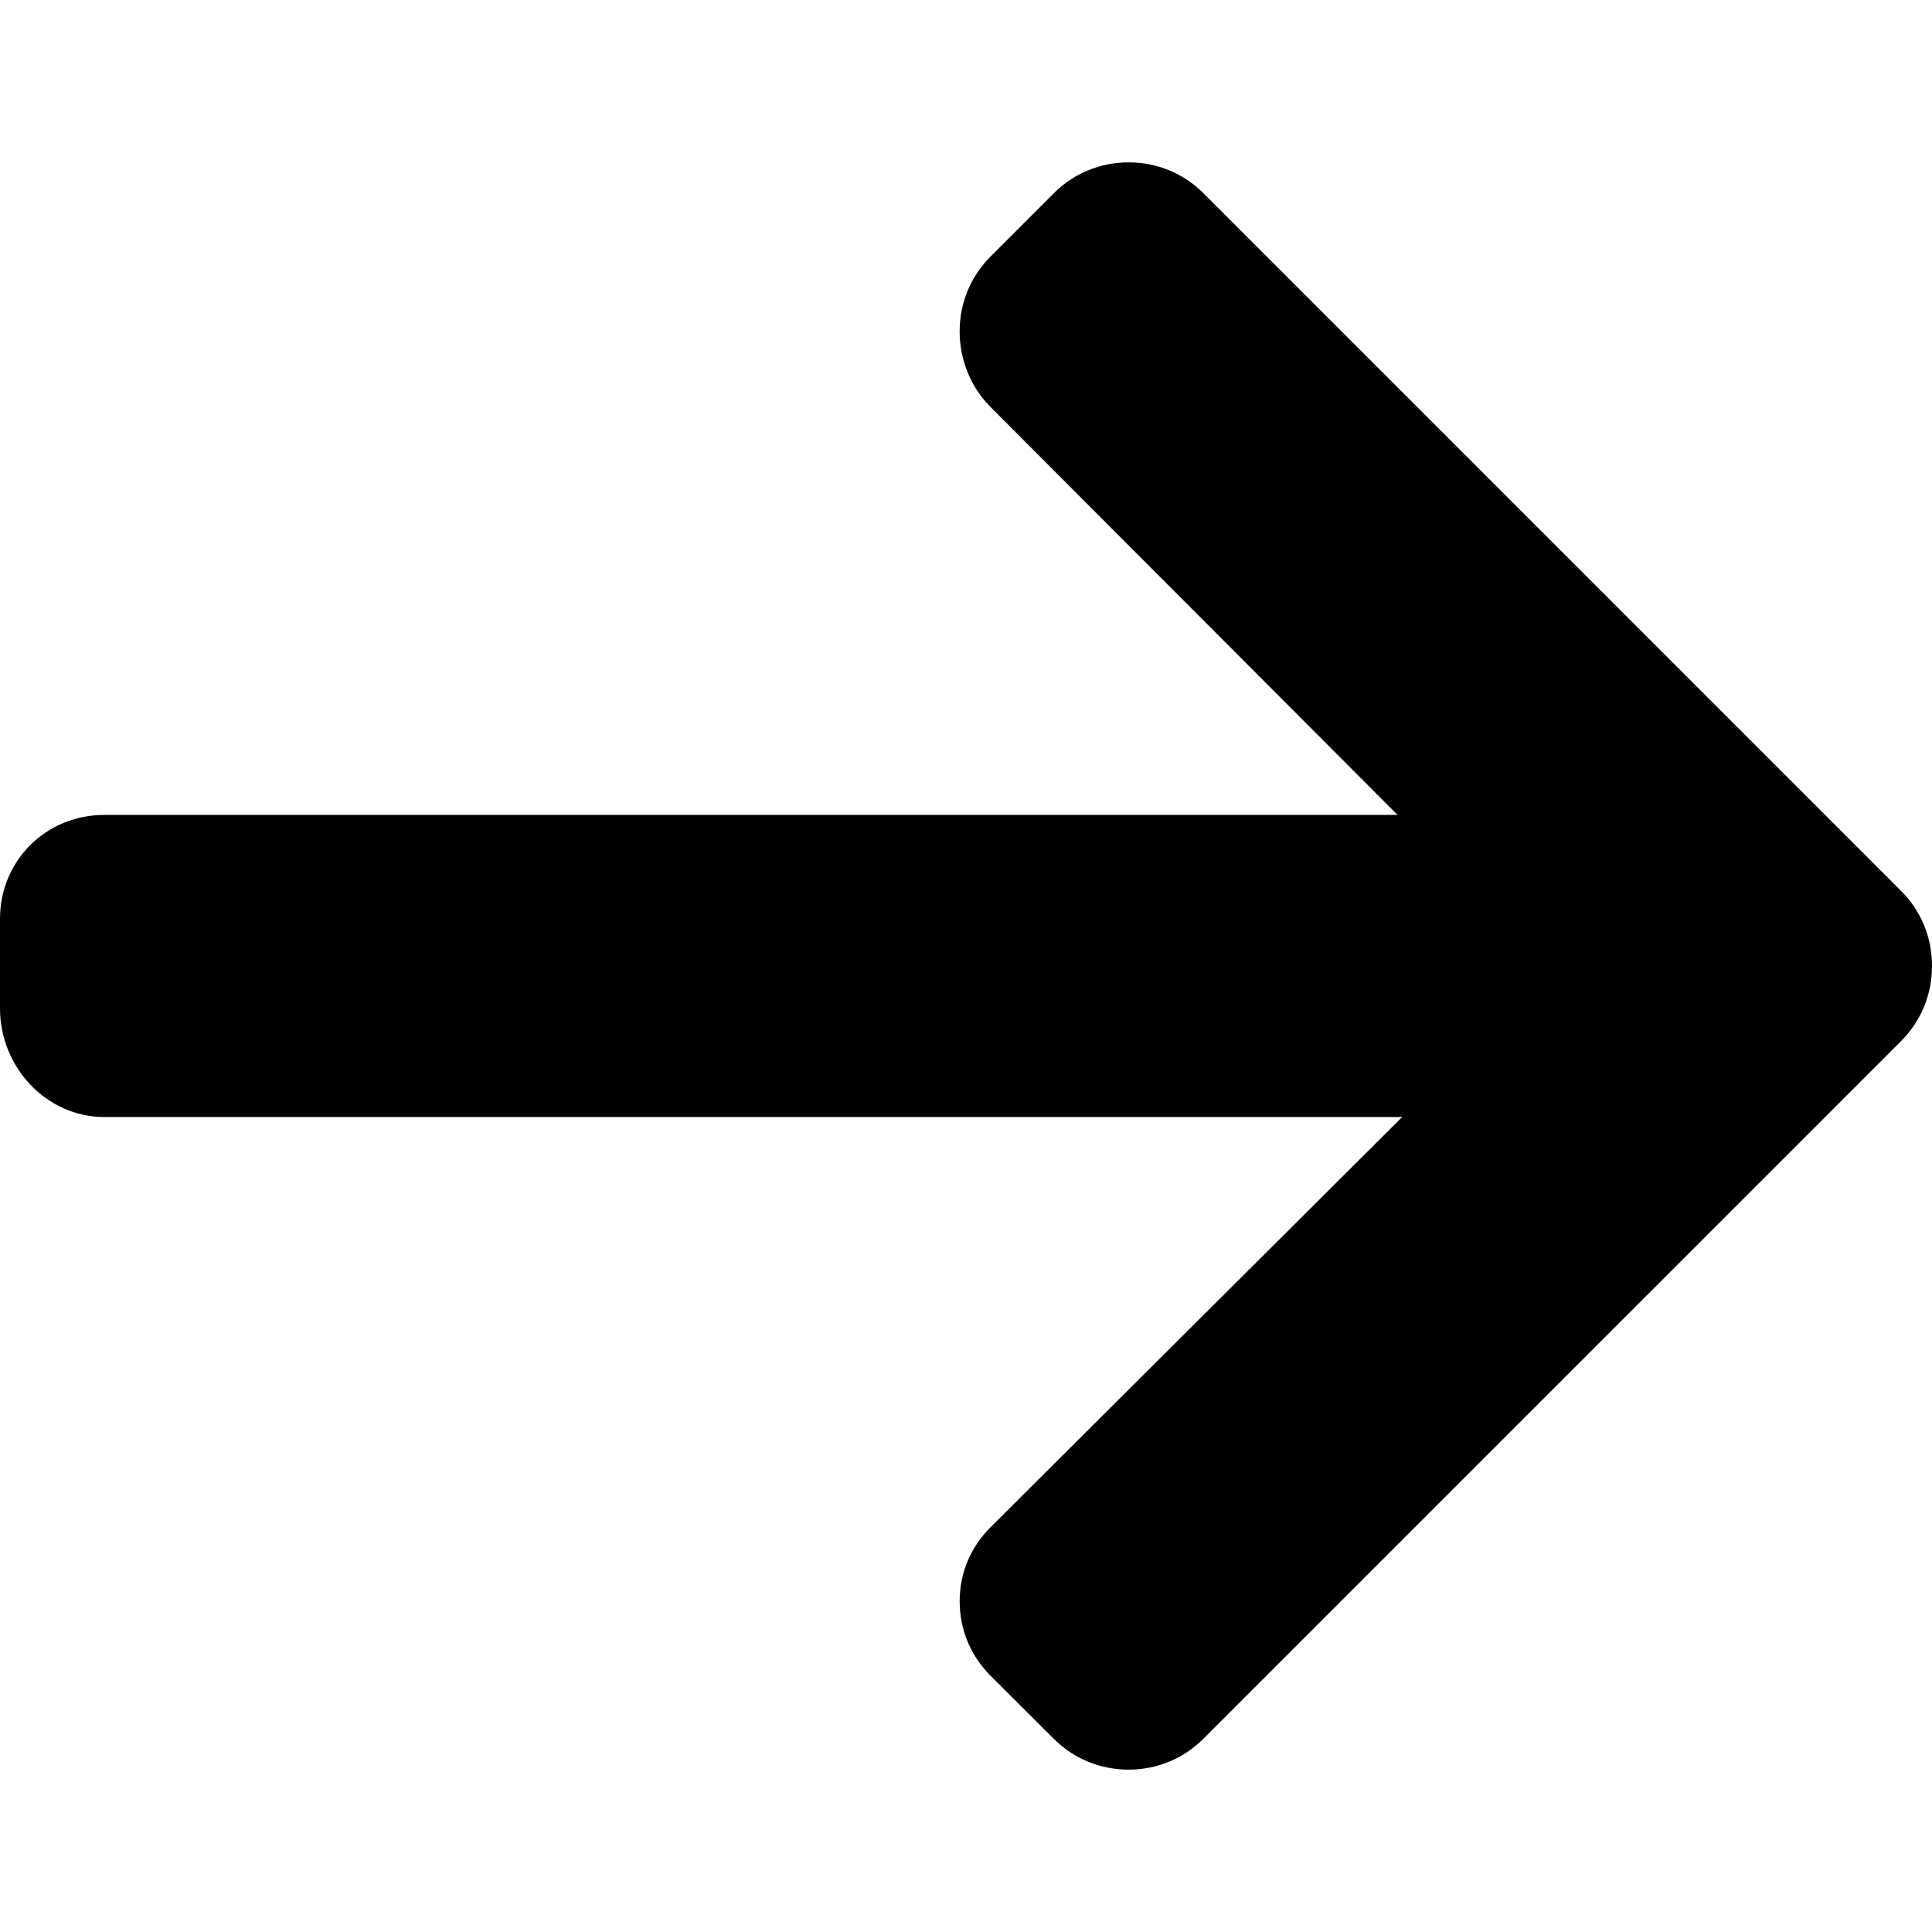
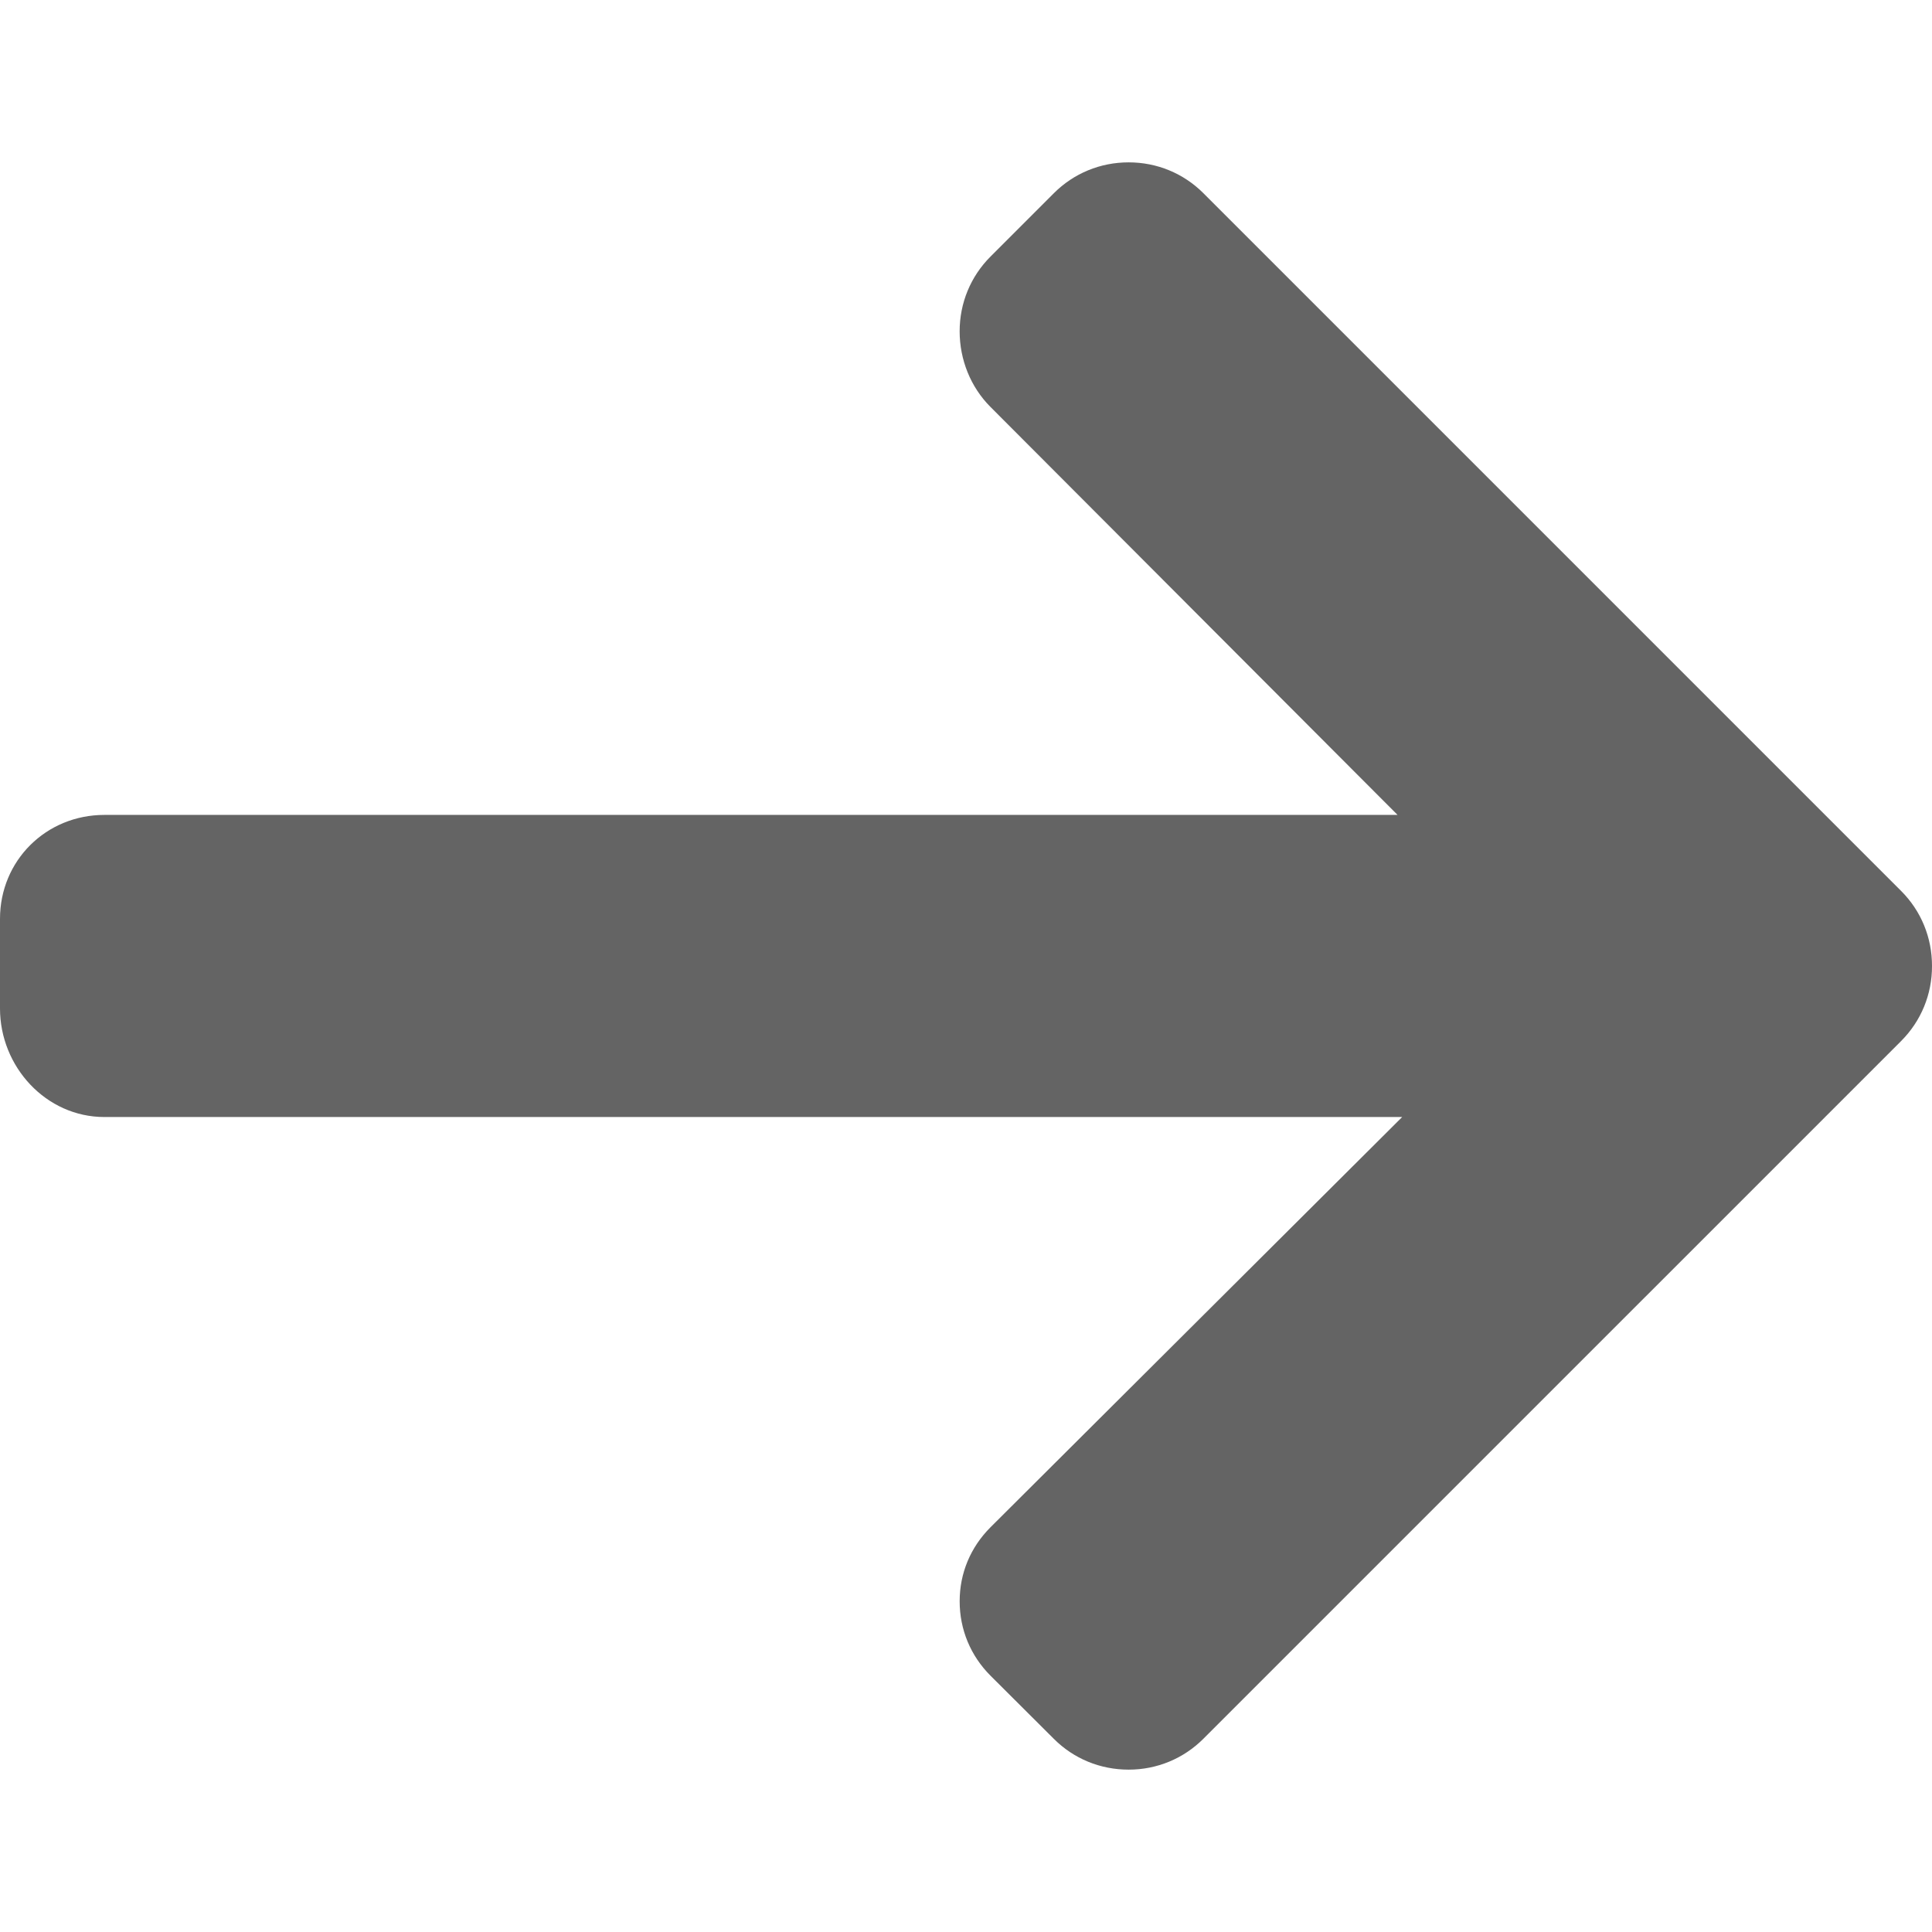
<svg xmlns="http://www.w3.org/2000/svg" version="1.1" id="Layer_1" x="0px" y="0px" viewBox="0 0 492.004 492.004" style="enable-background:new 0 0 492.004 492.004;" xml:space="preserve">
  <g>
    <g>
-       <path d="M484.14,226.886L306.46,49.202c-5.072-5.072-11.832-7.856-19.04-7.856c-7.216,0-13.972,2.788-19.044,7.856l-16.132,16.136    c-5.068,5.064-7.86,11.828-7.86,19.04c0,7.208,2.792,14.2,7.86,19.264L355.9,207.526H26.58C11.732,207.526,0,219.15,0,234.002    v22.812c0,14.852,11.732,27.648,26.58,27.648h330.496L252.248,388.926c-5.068,5.072-7.86,11.652-7.86,18.864    c0,7.204,2.792,13.88,7.86,18.948l16.132,16.084c5.072,5.072,11.828,7.836,19.044,7.836c7.208,0,13.968-2.8,19.04-7.872    l177.68-177.68c5.084-5.088,7.88-11.88,7.86-19.1C492.02,238.762,489.228,231.966,484.14,226.886z" />
+       <path d="M484.14,226.886L306.46,49.202c-5.072-5.072-11.832-7.856-19.04-7.856c-7.216,0-13.972,2.788-19.044,7.856l-16.132,16.136    c-5.068,5.064-7.86,11.828-7.86,19.04c0,7.208,2.792,14.2,7.86,19.264L355.9,207.526H26.58C11.732,207.526,0,219.15,0,234.002    v22.812c0,14.852,11.732,27.648,26.58,27.648h330.496L252.248,388.926c-5.068,5.072-7.86,11.652-7.86,18.864    c0,7.204,2.792,13.88,7.86,18.948l16.132,16.084c5.072,5.072,11.828,7.836,19.044,7.836c7.208,0,13.968-2.8,19.04-7.872    l177.68-177.68c5.084-5.088,7.88-11.88,7.86-19.1C492.02,238.762,489.228,231.966,484.14,226.886z" fill="rgb(100,100,100)" />
    </g>
  </g>
  <g>
</g>
  <g>
</g>
  <g>
</g>
  <g>
</g>
  <g>
</g>
  <g>
</g>
  <g>
</g>
  <g>
</g>
  <g>
</g>
  <g>
</g>
  <g>
</g>
  <g>
</g>
  <g>
</g>
  <g>
</g>
  <g>
</g>
</svg>
